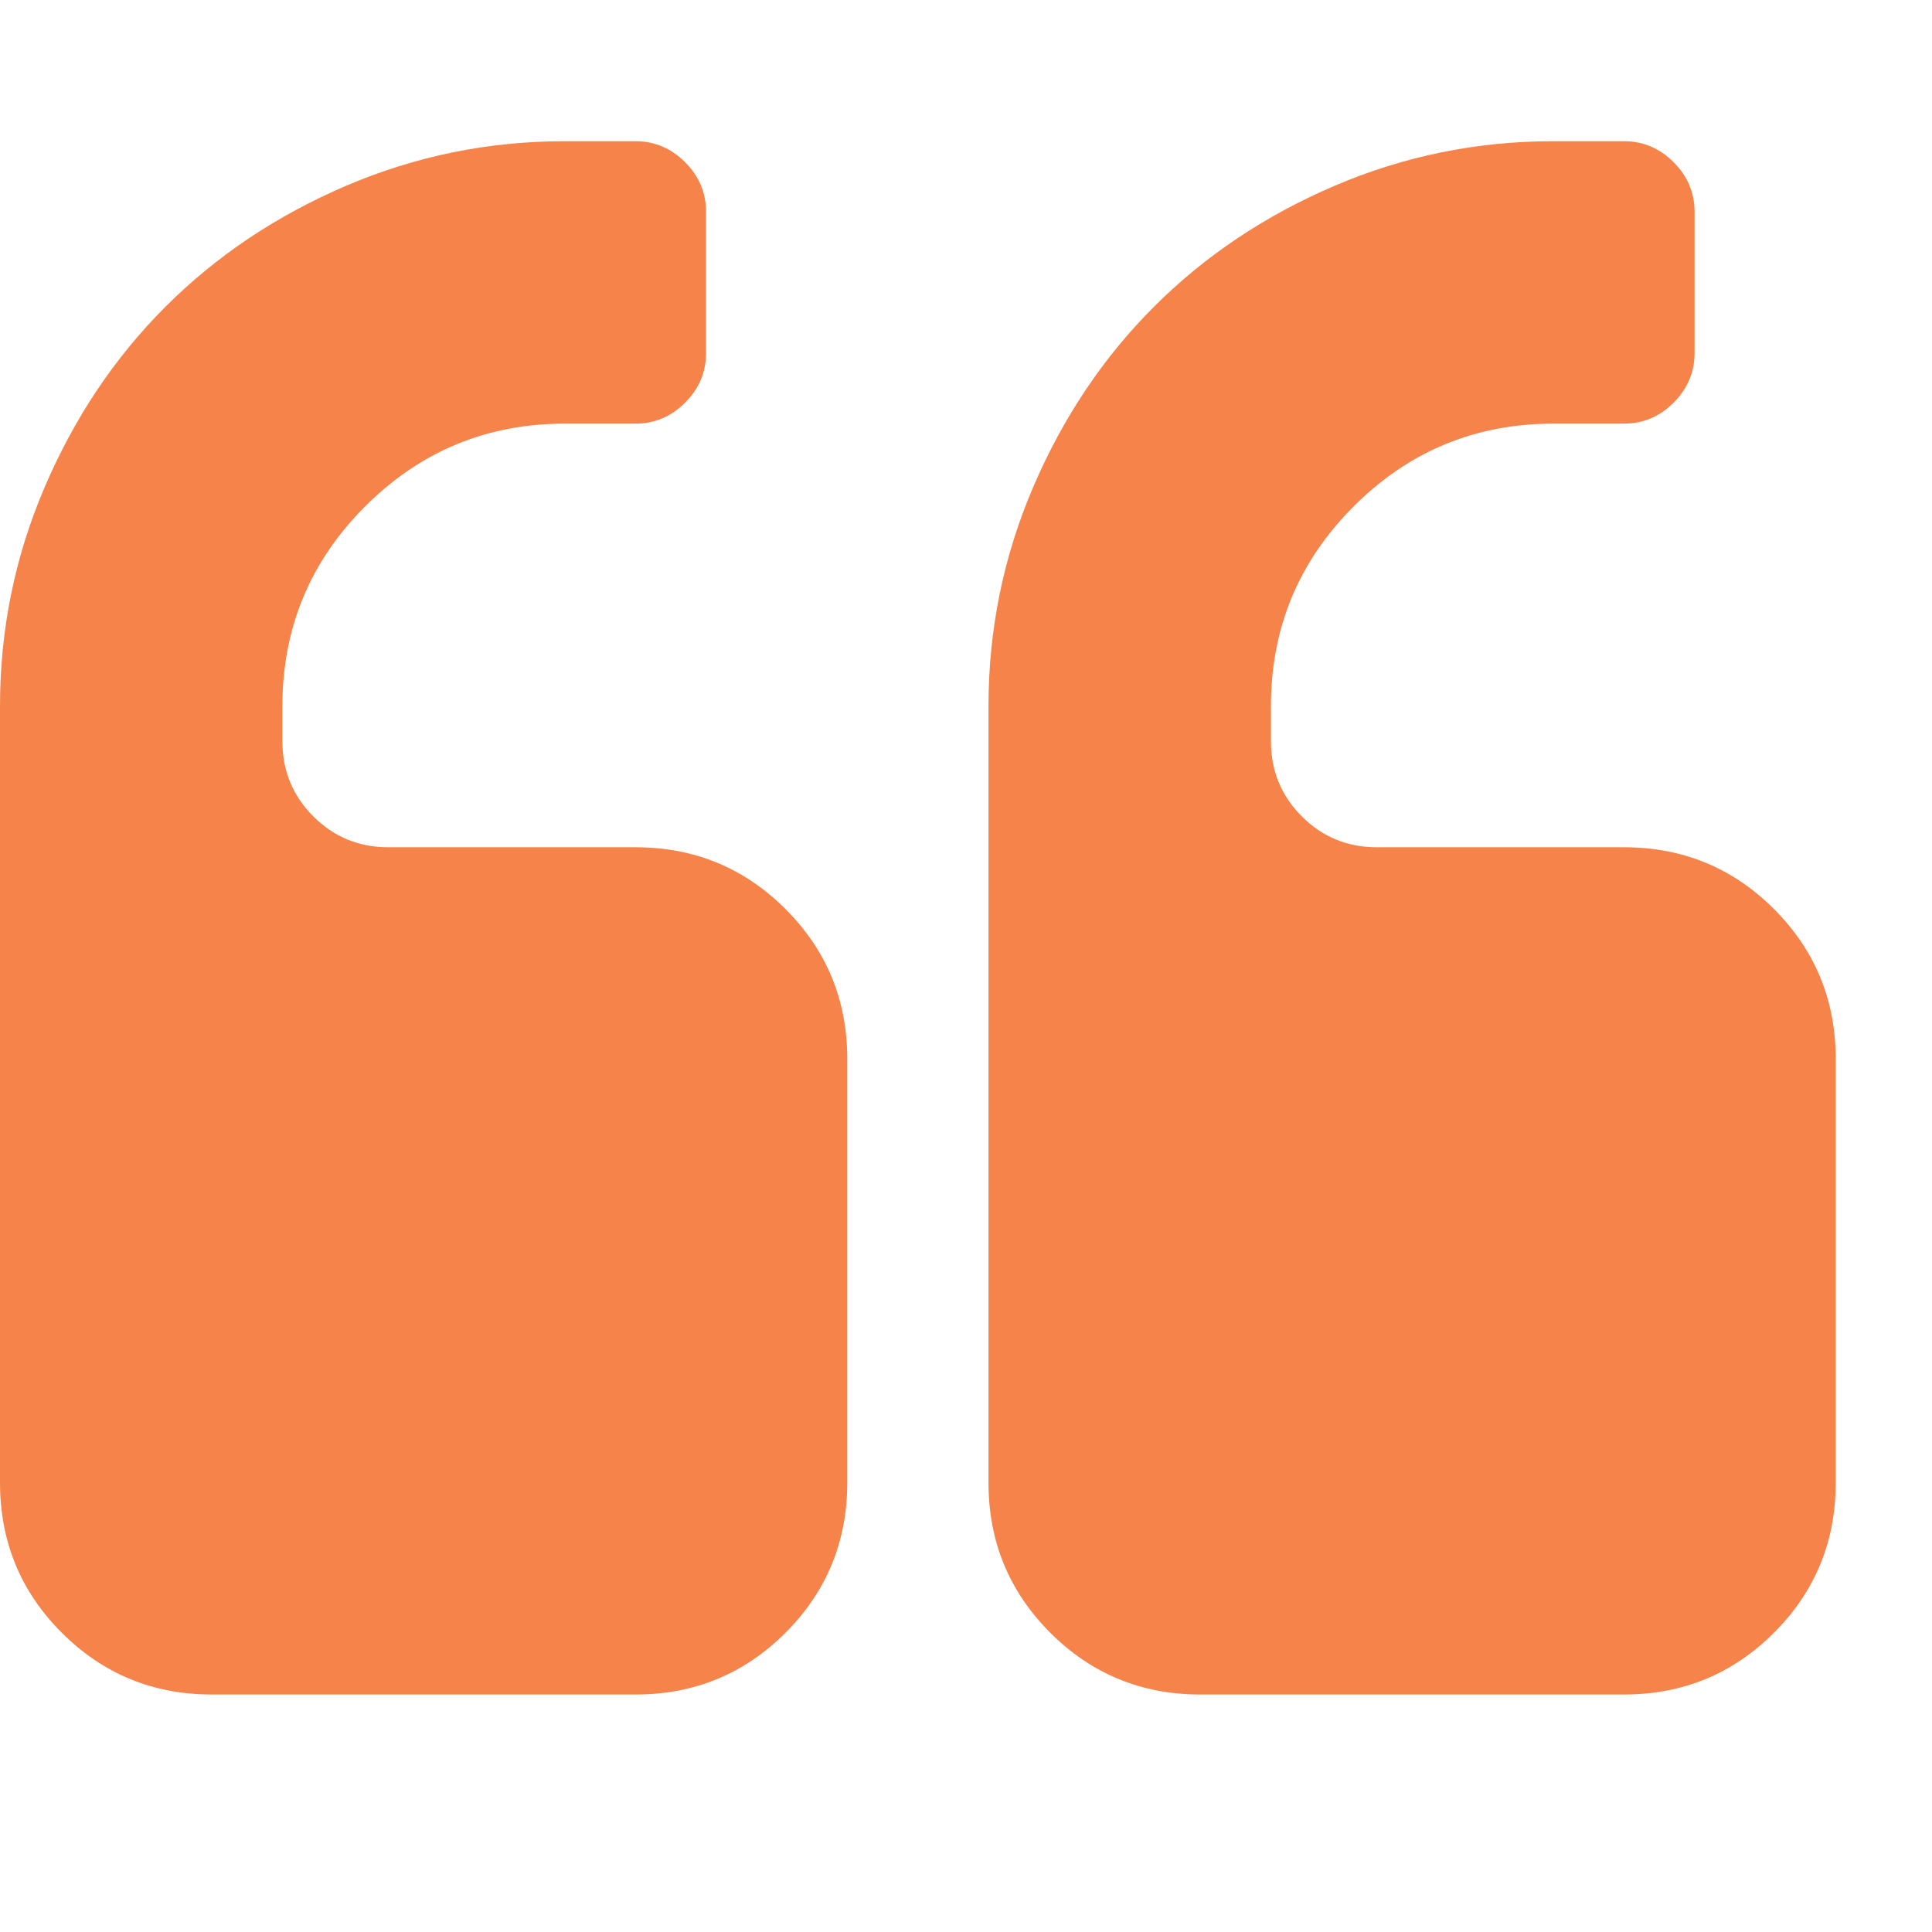
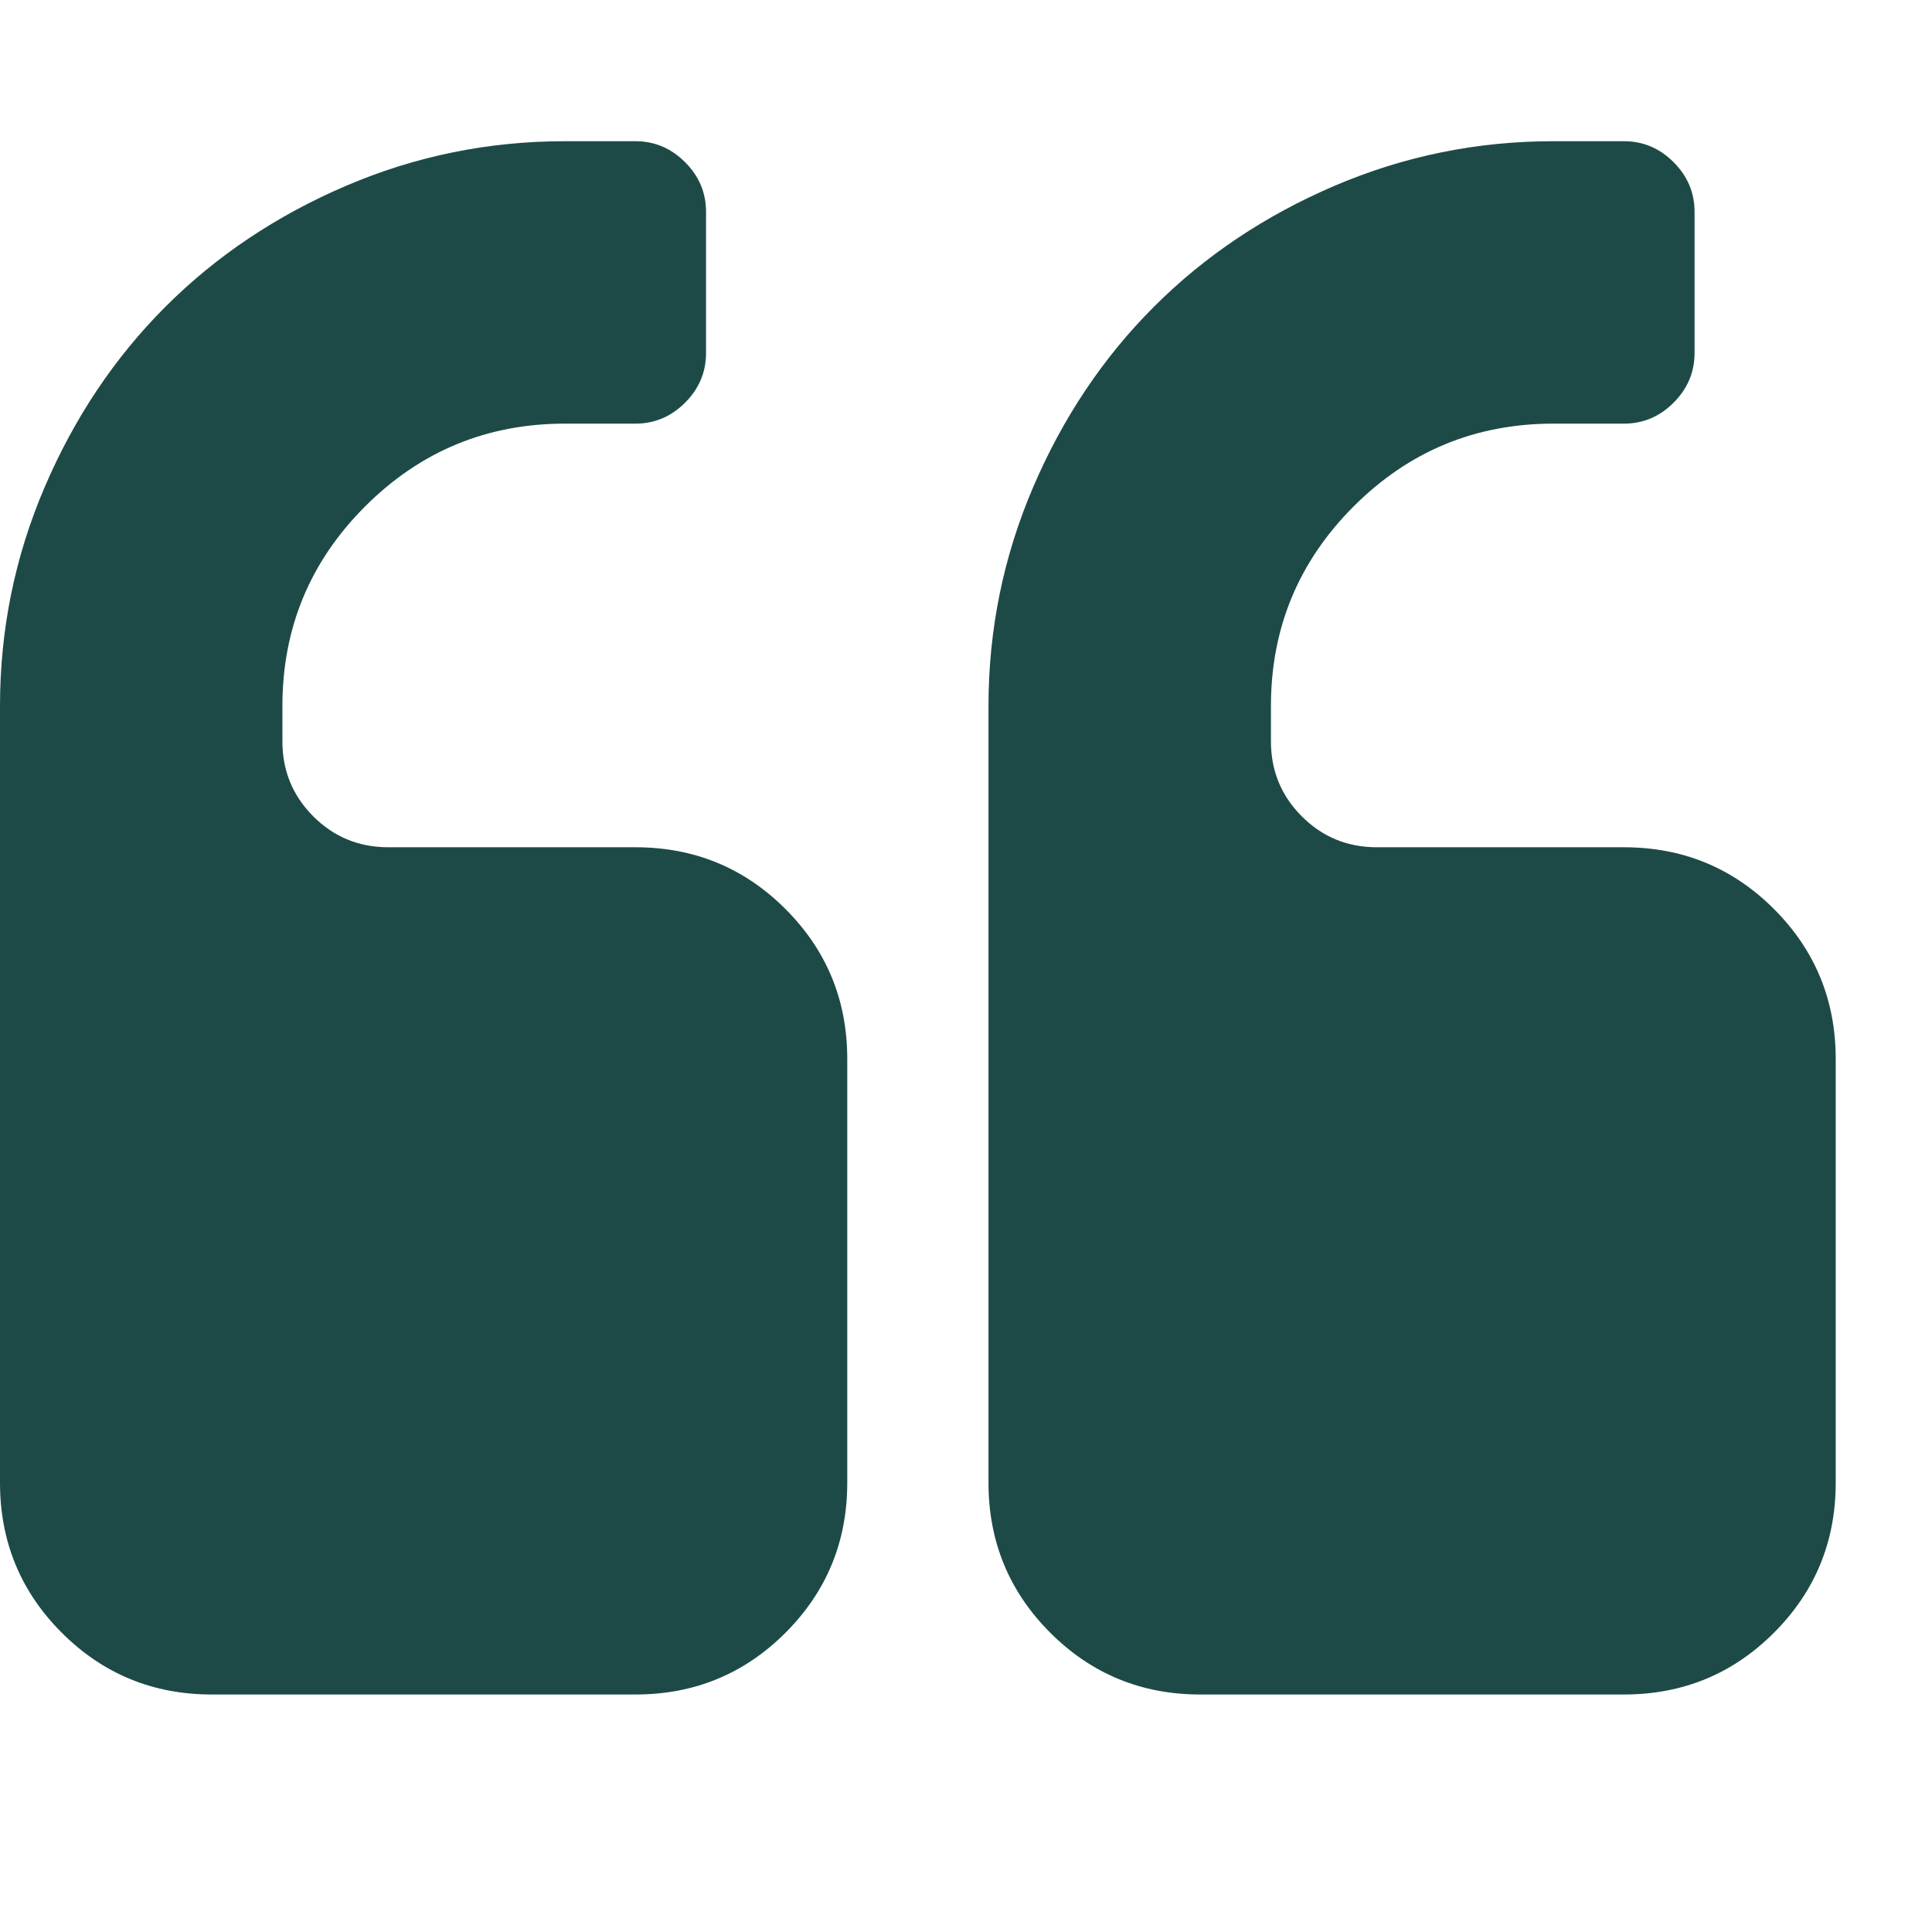
- <svg xmlns="http://www.w3.org/2000/svg" fill="#f6844a" width="30" height="30" viewBox="0 0 500 500">
+ <svg xmlns="http://www.w3.org/2000/svg" fill="#1d4a47" width="30" height="30" viewBox="0 0 500 500">
  <path d="M164.45 219.27h-63.954c-7.614 0-14.087-2.664-19.417-7.994-5.327-5.33-7.994-11.801-7.994-19.417v-9.132c0-20.177 7.139-37.401 21.416-51.678 14.276-14.272 31.503-21.411 51.678-21.411h18.271c4.948 0 9.229-1.809 12.847-5.424 3.616-3.617 5.424-7.898 5.424-12.847V54.819c0-4.948-1.809-9.233-5.424-12.85-3.617-3.612-7.898-5.424-12.847-5.424h-18.271c-19.797 0-38.684 3.858-56.673 11.563-17.987 7.71-33.545 18.132-46.68 31.267-13.134 13.129-23.553 28.688-31.262 46.677C3.855 144.039 0 162.931 0 182.726v200.991c0 15.235 5.327 28.171 15.986 38.834 10.66 10.657 23.606 15.985 38.832 15.985h109.639c15.225 0 28.167-5.328 38.828-15.985 10.657-10.663 15.987-23.599 15.987-38.834V274.088c0-15.232-5.33-28.168-15.994-38.832-10.656-10.656-23.603-15.986-38.828-15.986zm294.653 15.986c-10.656-10.656-23.599-15.986-38.828-15.986h-63.953c-7.61 0-14.089-2.664-19.41-7.994-5.332-5.33-7.994-11.801-7.994-19.417v-9.132c0-20.177 7.139-37.401 21.409-51.678 14.271-14.272 31.497-21.411 51.682-21.411h18.267c4.949 0 9.233-1.809 12.848-5.424 3.613-3.617 5.428-7.898 5.428-12.847V54.819c0-4.948-1.814-9.233-5.428-12.85-3.614-3.612-7.898-5.424-12.848-5.424h-18.267c-19.808 0-38.691 3.858-56.685 11.563-17.984 7.71-33.537 18.132-46.672 31.267-13.135 13.129-23.559 28.688-31.265 46.677-7.707 17.987-11.567 36.879-11.567 56.674v200.991c0 15.235 5.332 28.171 15.988 38.834 10.657 10.657 23.6 15.985 38.828 15.985h109.633c15.229 0 28.171-5.328 38.827-15.985 10.664-10.663 15.985-23.599 15.985-38.834V274.088c.001-15.233-5.321-28.168-15.978-38.832z" />
</svg>
